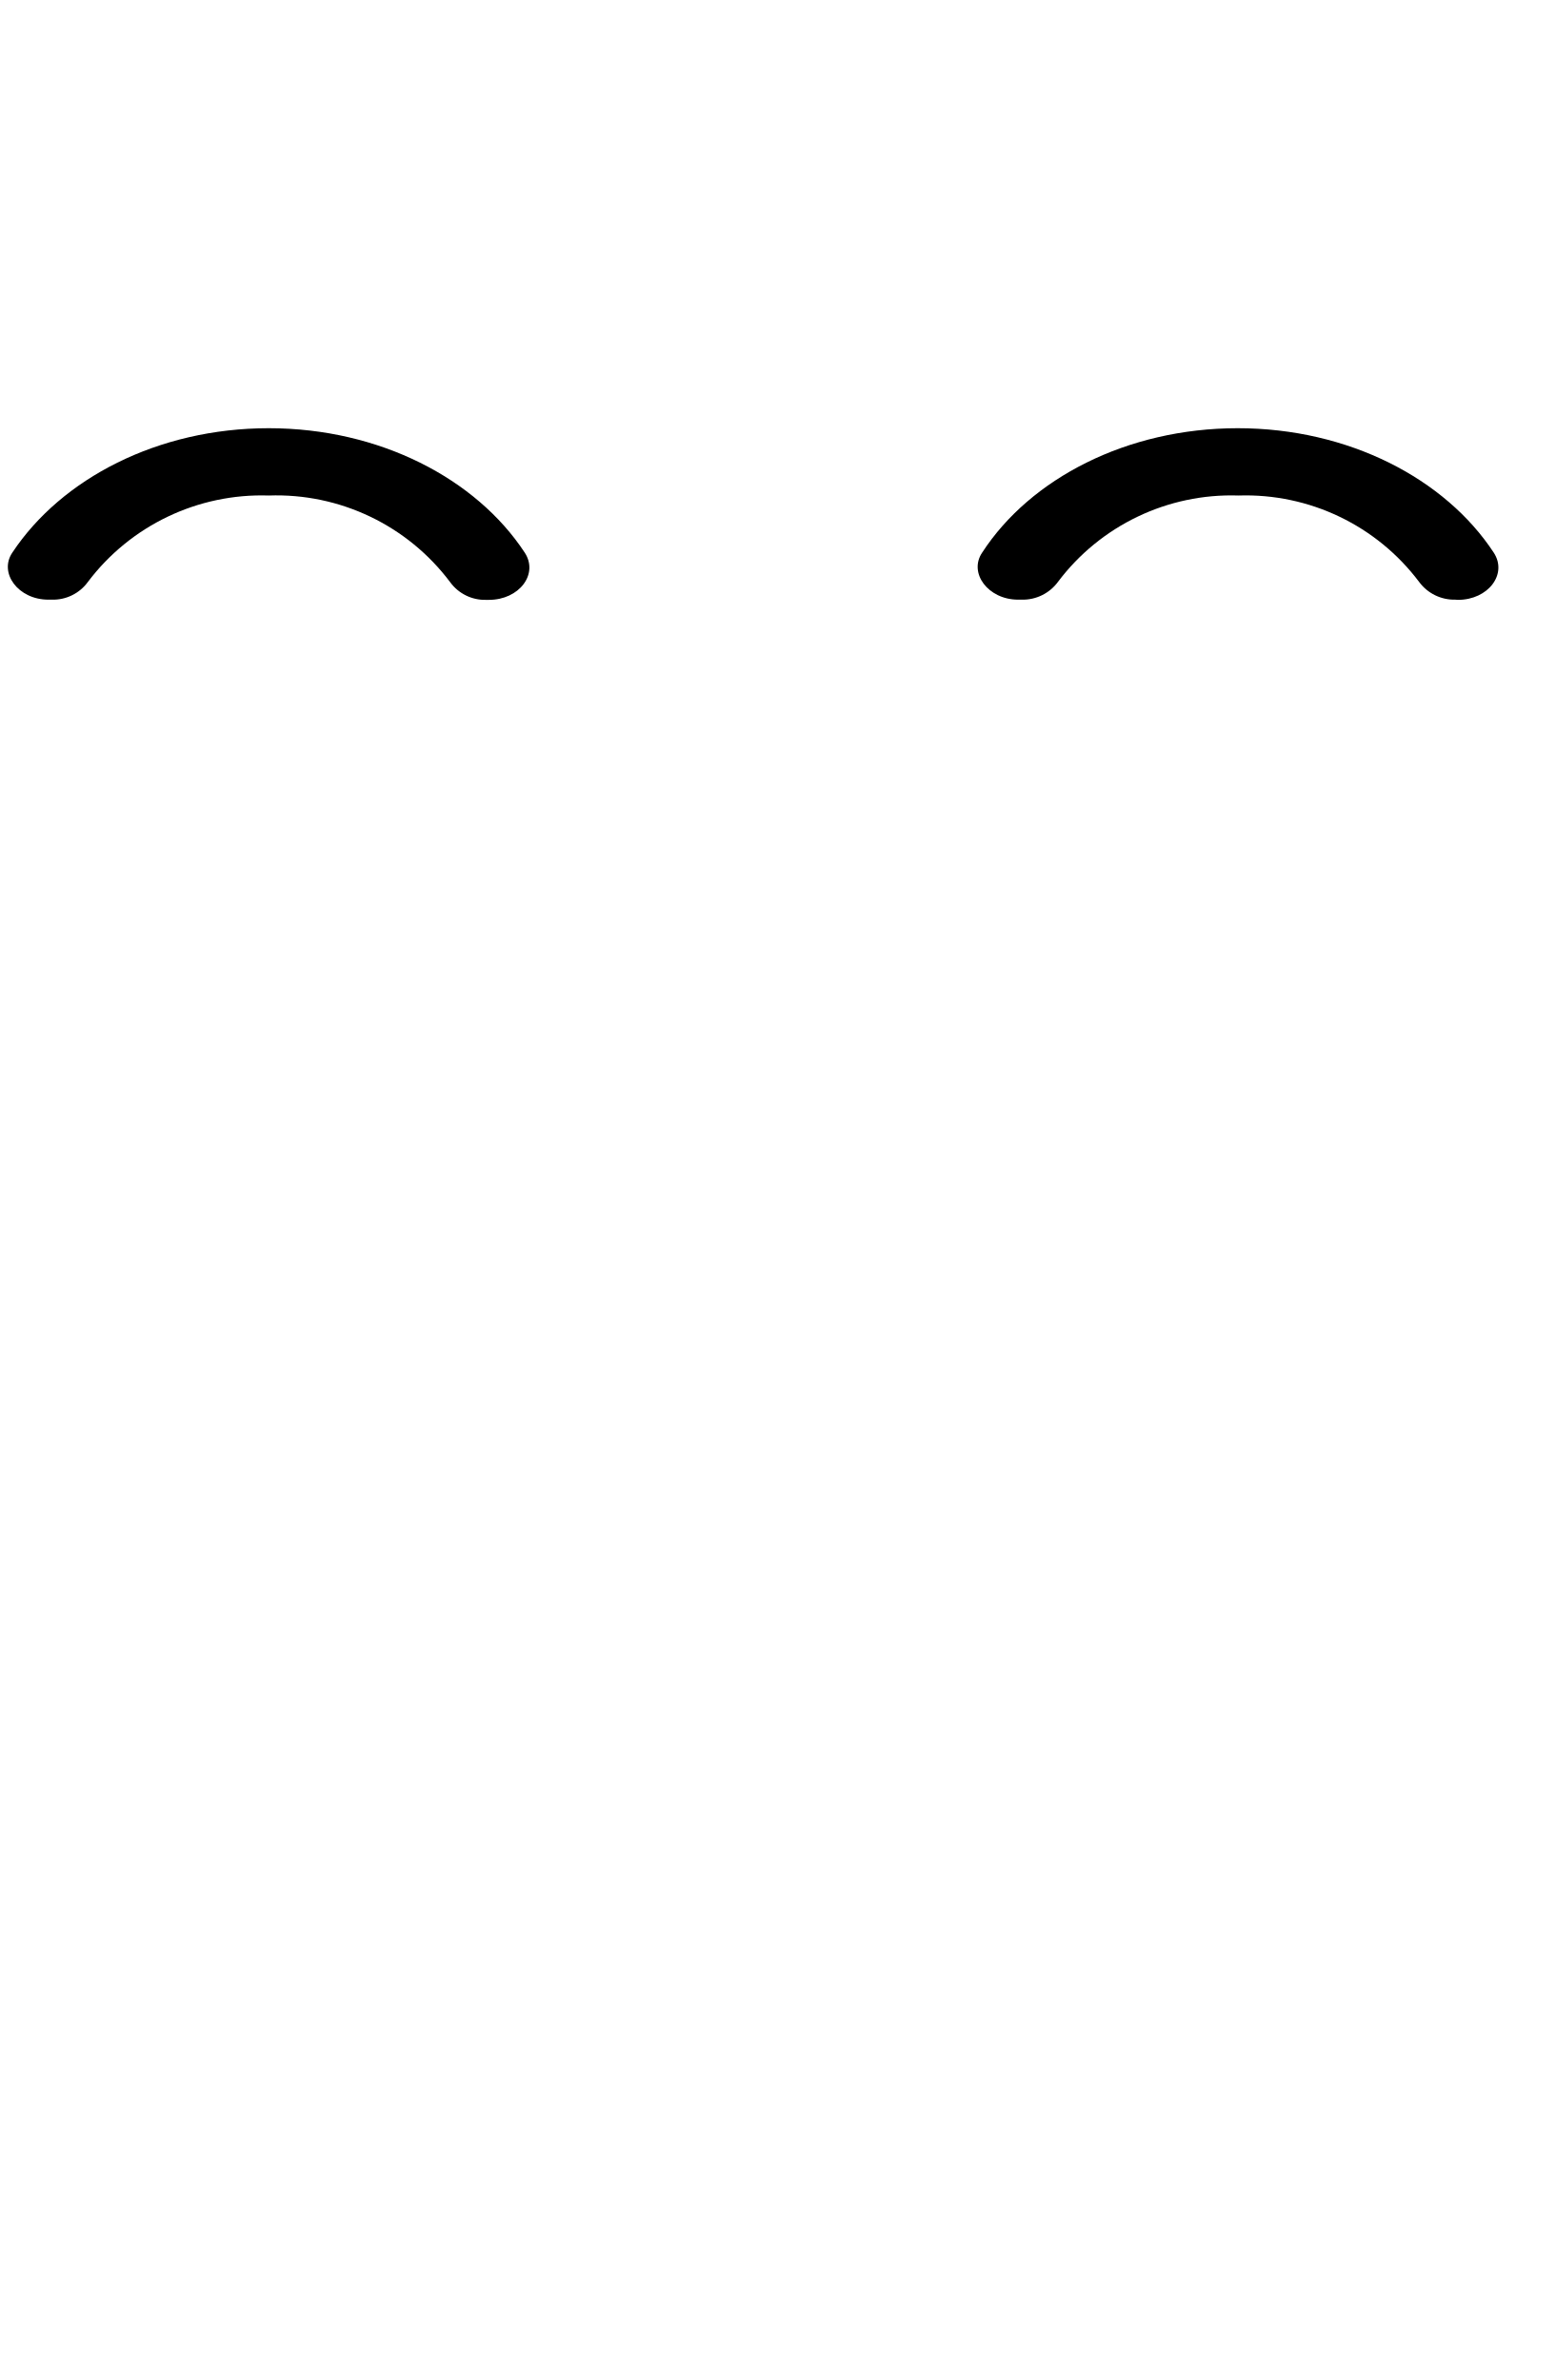
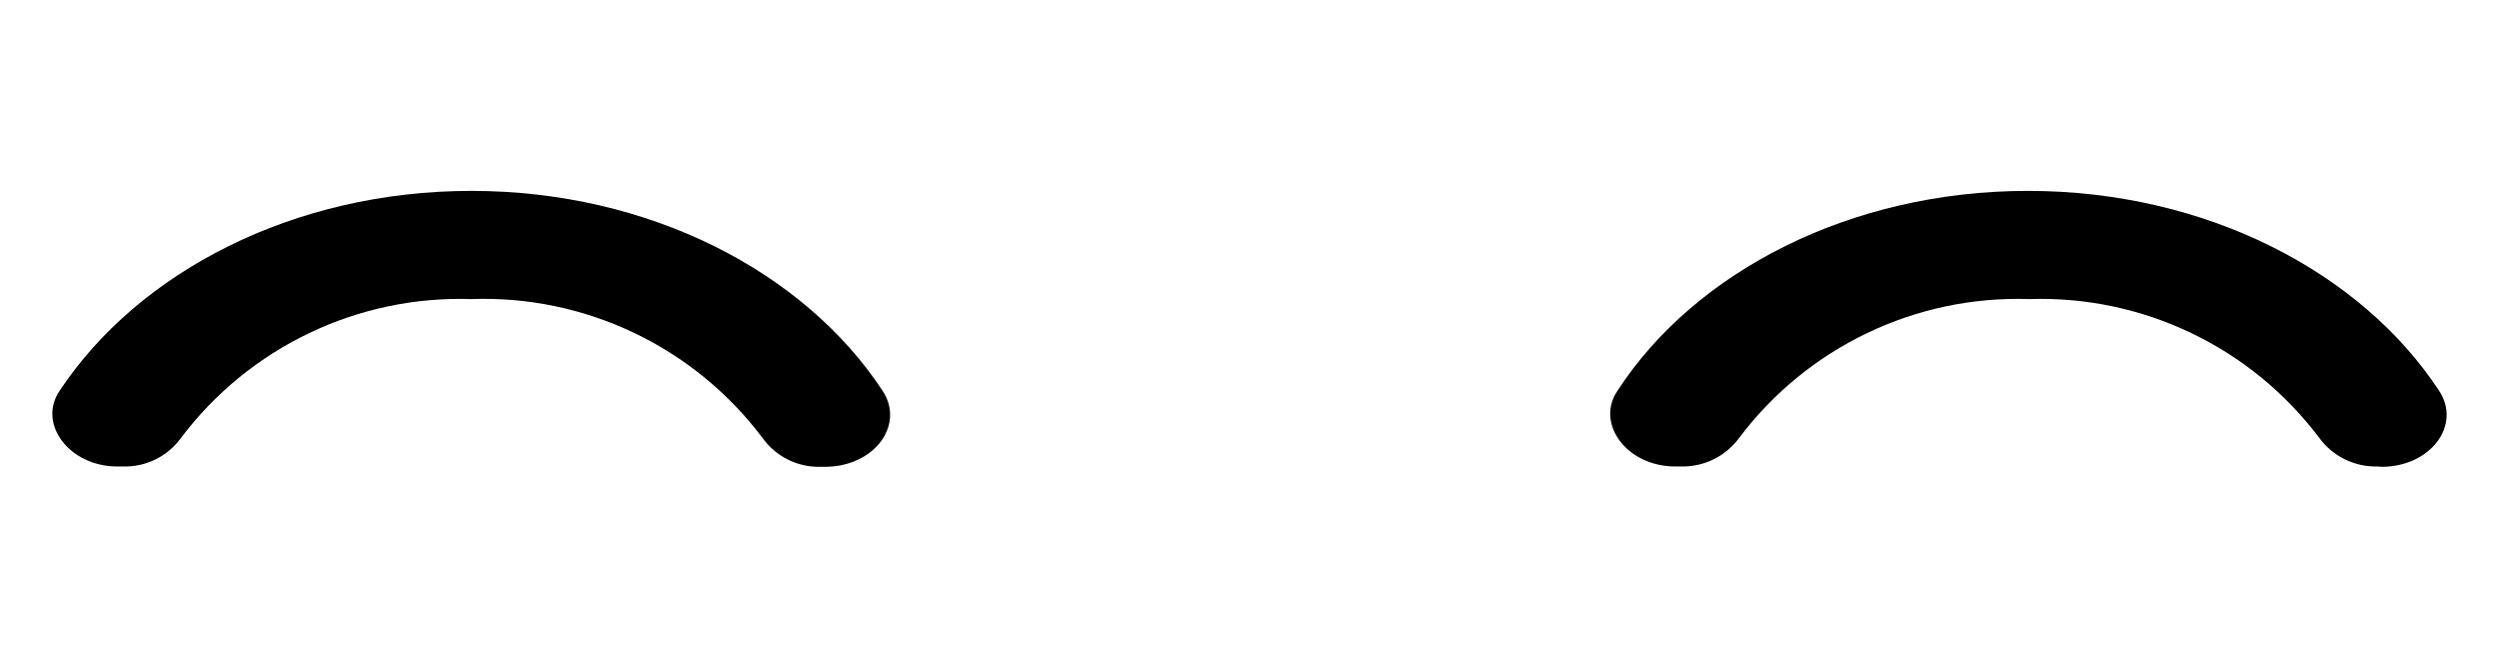
- <svg xmlns="http://www.w3.org/2000/svg" viewBox="0 0 76.02 116.33">
-   <g id="Layer_2" data-name="Layer 2">
-     <g id="Layer_1-2" data-name="Layer 1">
-       <path d="M23.89,29.32c1.48,0,2.44-1.26,1.75-2.31-2.37-3.61-7.09-6.08-12.51-6.08S3,23.4.61,27c-.69,1,.28,2.31,1.75,2.31h.18a2.1,2.1,0,0,0,1.75-.86,10.63,10.63,0,0,1,8.84-4.23A10.61,10.61,0,0,1,22,28.46a2.1,2.1,0,0,0,1.75.86Z" />
-       <path d="M71.24,29.32c1.48,0,2.44-1.26,1.75-2.31-2.37-3.61-7.09-6.08-12.51-6.08S50.34,23.4,48,27c-.69,1,.28,2.31,1.75,2.31h.18a2.13,2.13,0,0,0,1.76-.86,10.6,10.6,0,0,1,8.83-4.23,10.6,10.6,0,0,1,8.83,4.23,2.13,2.13,0,0,0,1.76.86Z" />
+ <svg xmlns="http://www.w3.org/2000/svg" viewBox="0 0 76.02 20">
+   <g transform="translate(0, 0)">
+     <g transform="translate(1.2094, -15.1254)">
+       <g id="Layer_2" data-name="Layer 2">
+         <g id="Layer_1-2" data-name="Layer 1">
+           <path d="M23.89,29.32c1.48,0,2.44-1.26,1.75-2.31-2.37-3.61-7.09-6.08-12.51-6.08S3,23.4.61,27c-.69,1,.28,2.31,1.75,2.31h.18a2.1,2.1,0,0,0,1.75-.86,10.63,10.63,0,0,1,8.84-4.23A10.61,10.61,0,0,1,22,28.46a2.1,2.1,0,0,0,1.75.86Z" />
+           <path d="M71.24,29.32c1.48,0,2.44-1.26,1.75-2.31-2.37-3.61-7.09-6.08-12.51-6.08S50.34,23.4,48,27c-.69,1,.28,2.31,1.75,2.31h.18a2.13,2.13,0,0,0,1.76-.86,10.6,10.6,0,0,1,8.83-4.23,10.6,10.6,0,0,1,8.83,4.23,2.13,2.13,0,0,0,1.76.86Z" />
+         </g>
+       </g>
    </g>
  </g>
</svg>
